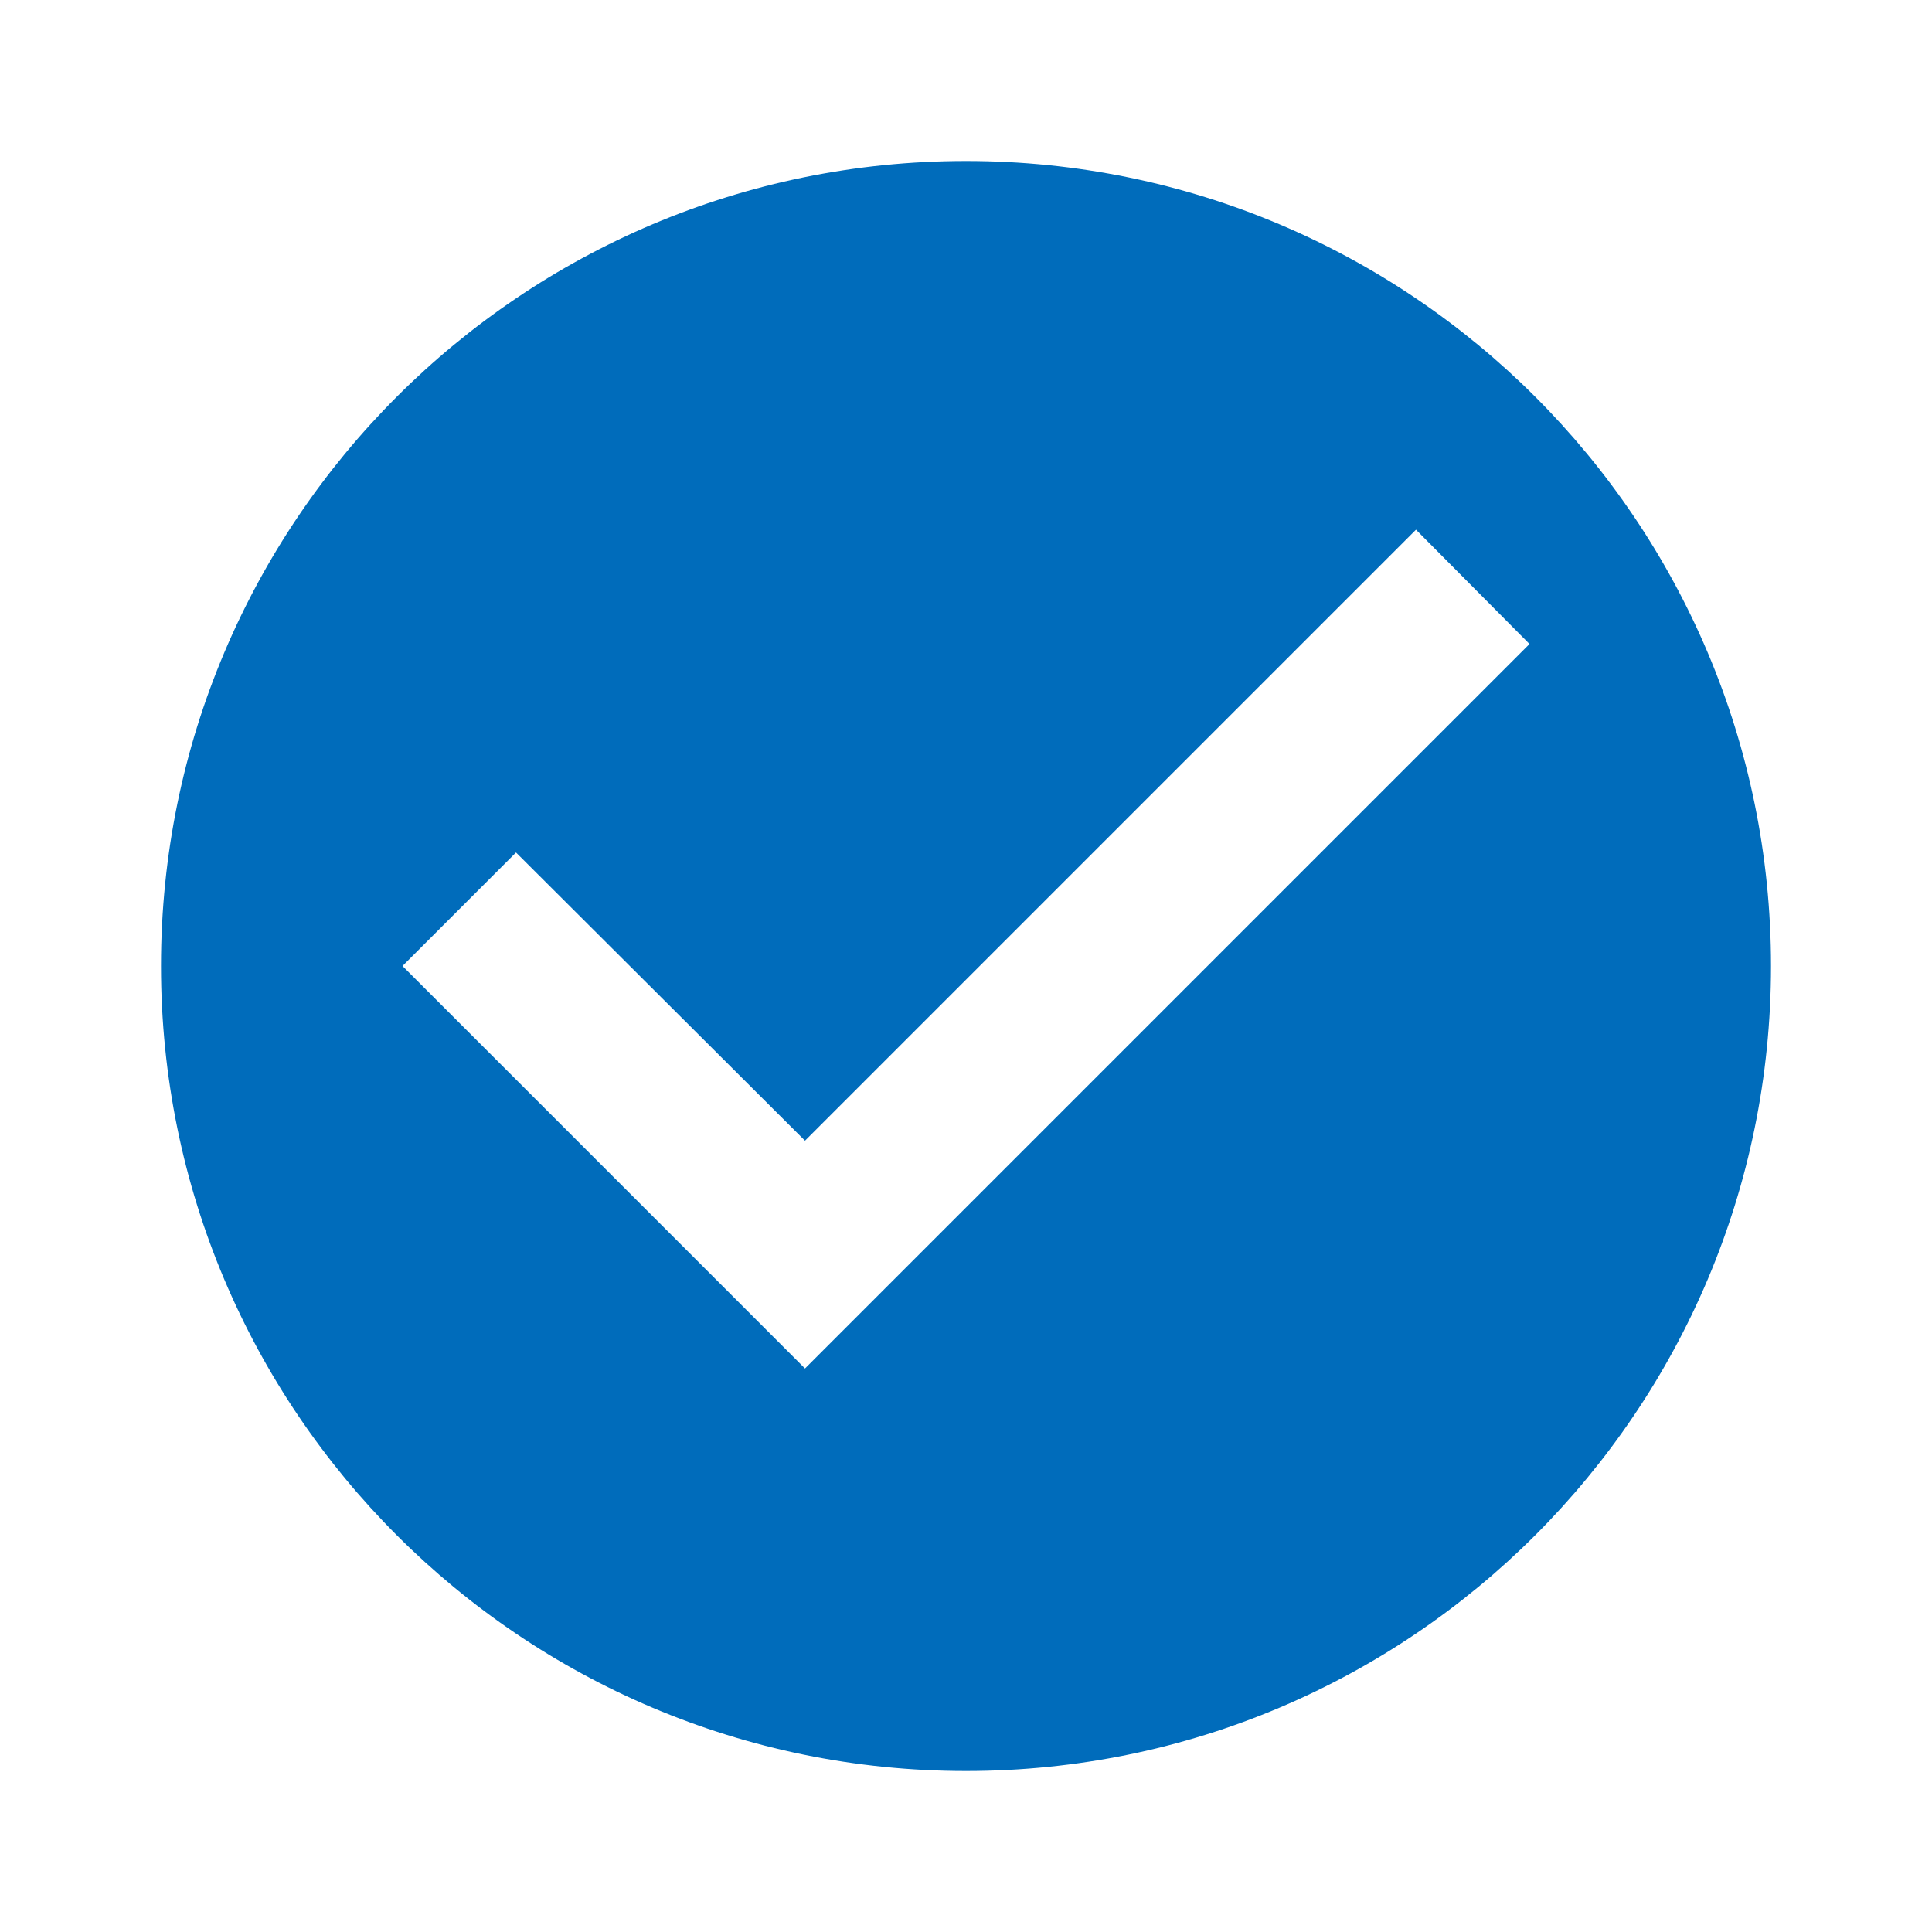
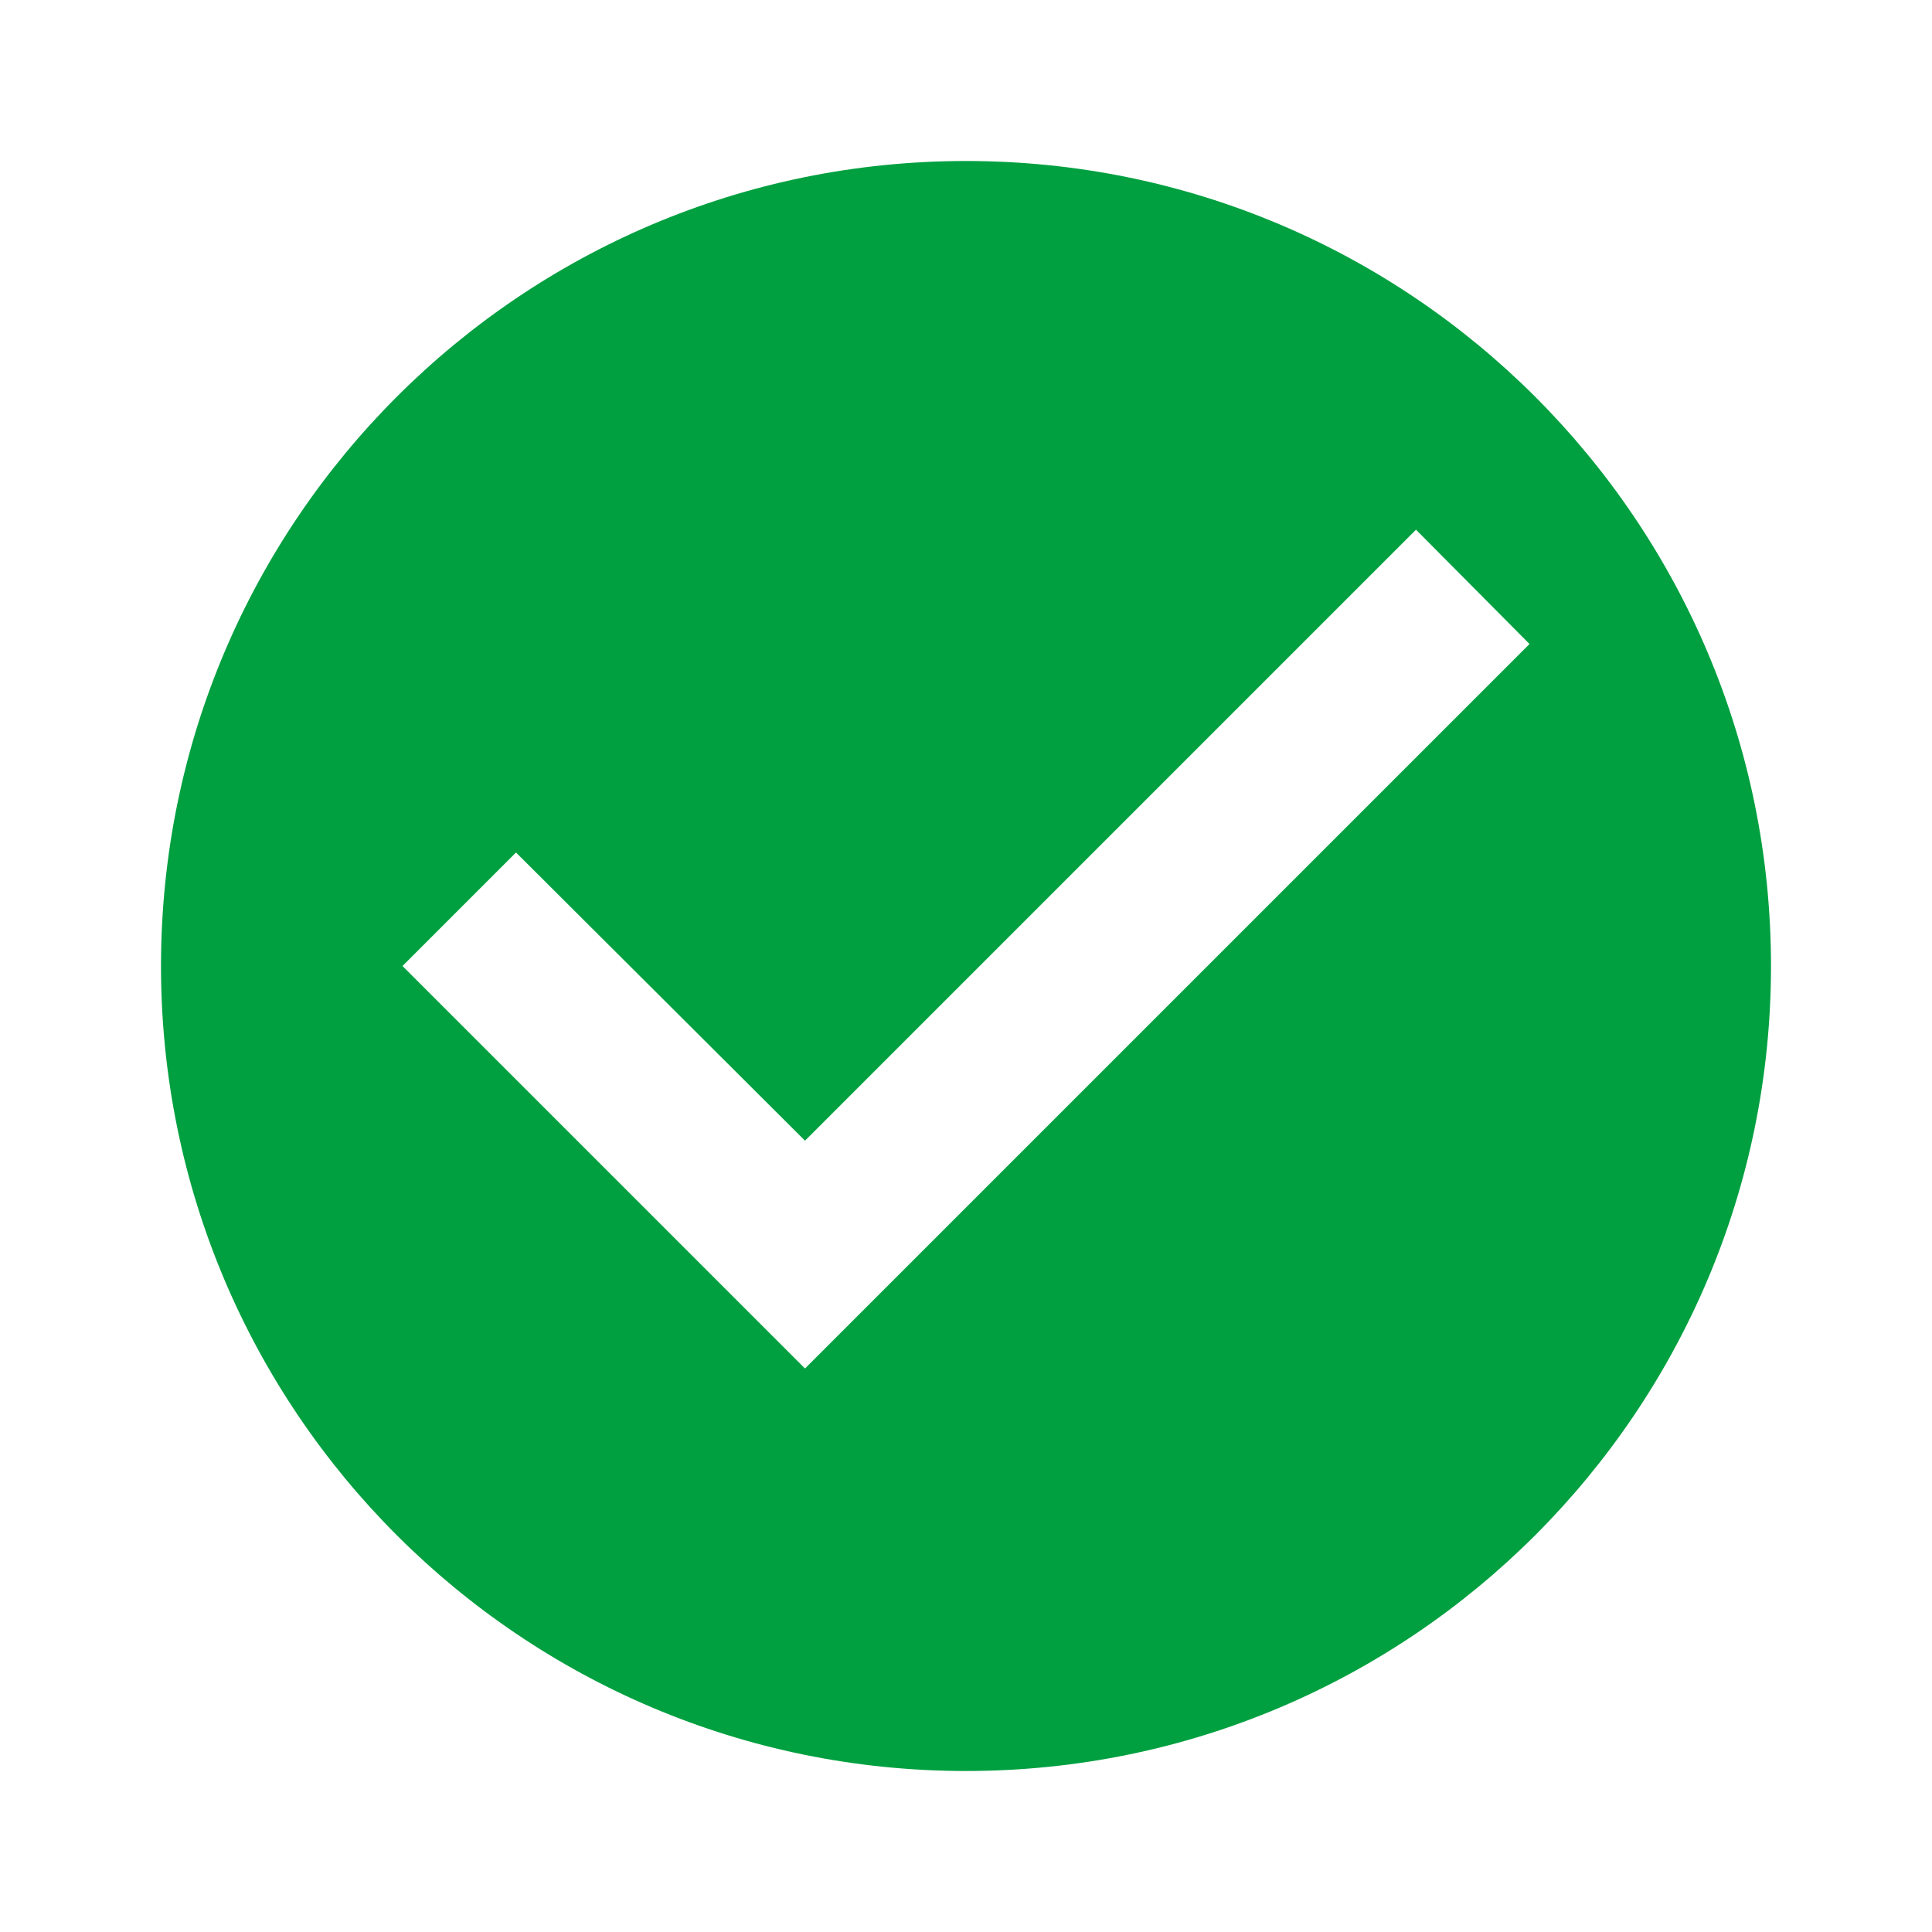
<svg xmlns="http://www.w3.org/2000/svg" width="24" height="24" viewBox="0 0 24 24">
  <defs>
-     <style>.a{fill:none;}.b{fill:#006cBB;}</style>
+     <style>.a{fill:none;}.b{fill:#00a040;}</style>
  </defs>
  <path class="a" d="M0,0H24V24H0Z" />
  <path class="b" d="M12,2A10,10,0,1,0,22,12,10,10,0,0,0,12,2ZM10,17,5,12l1.41-1.41L10,14.17l7.59-7.59L19,8Z" />
</svg>
